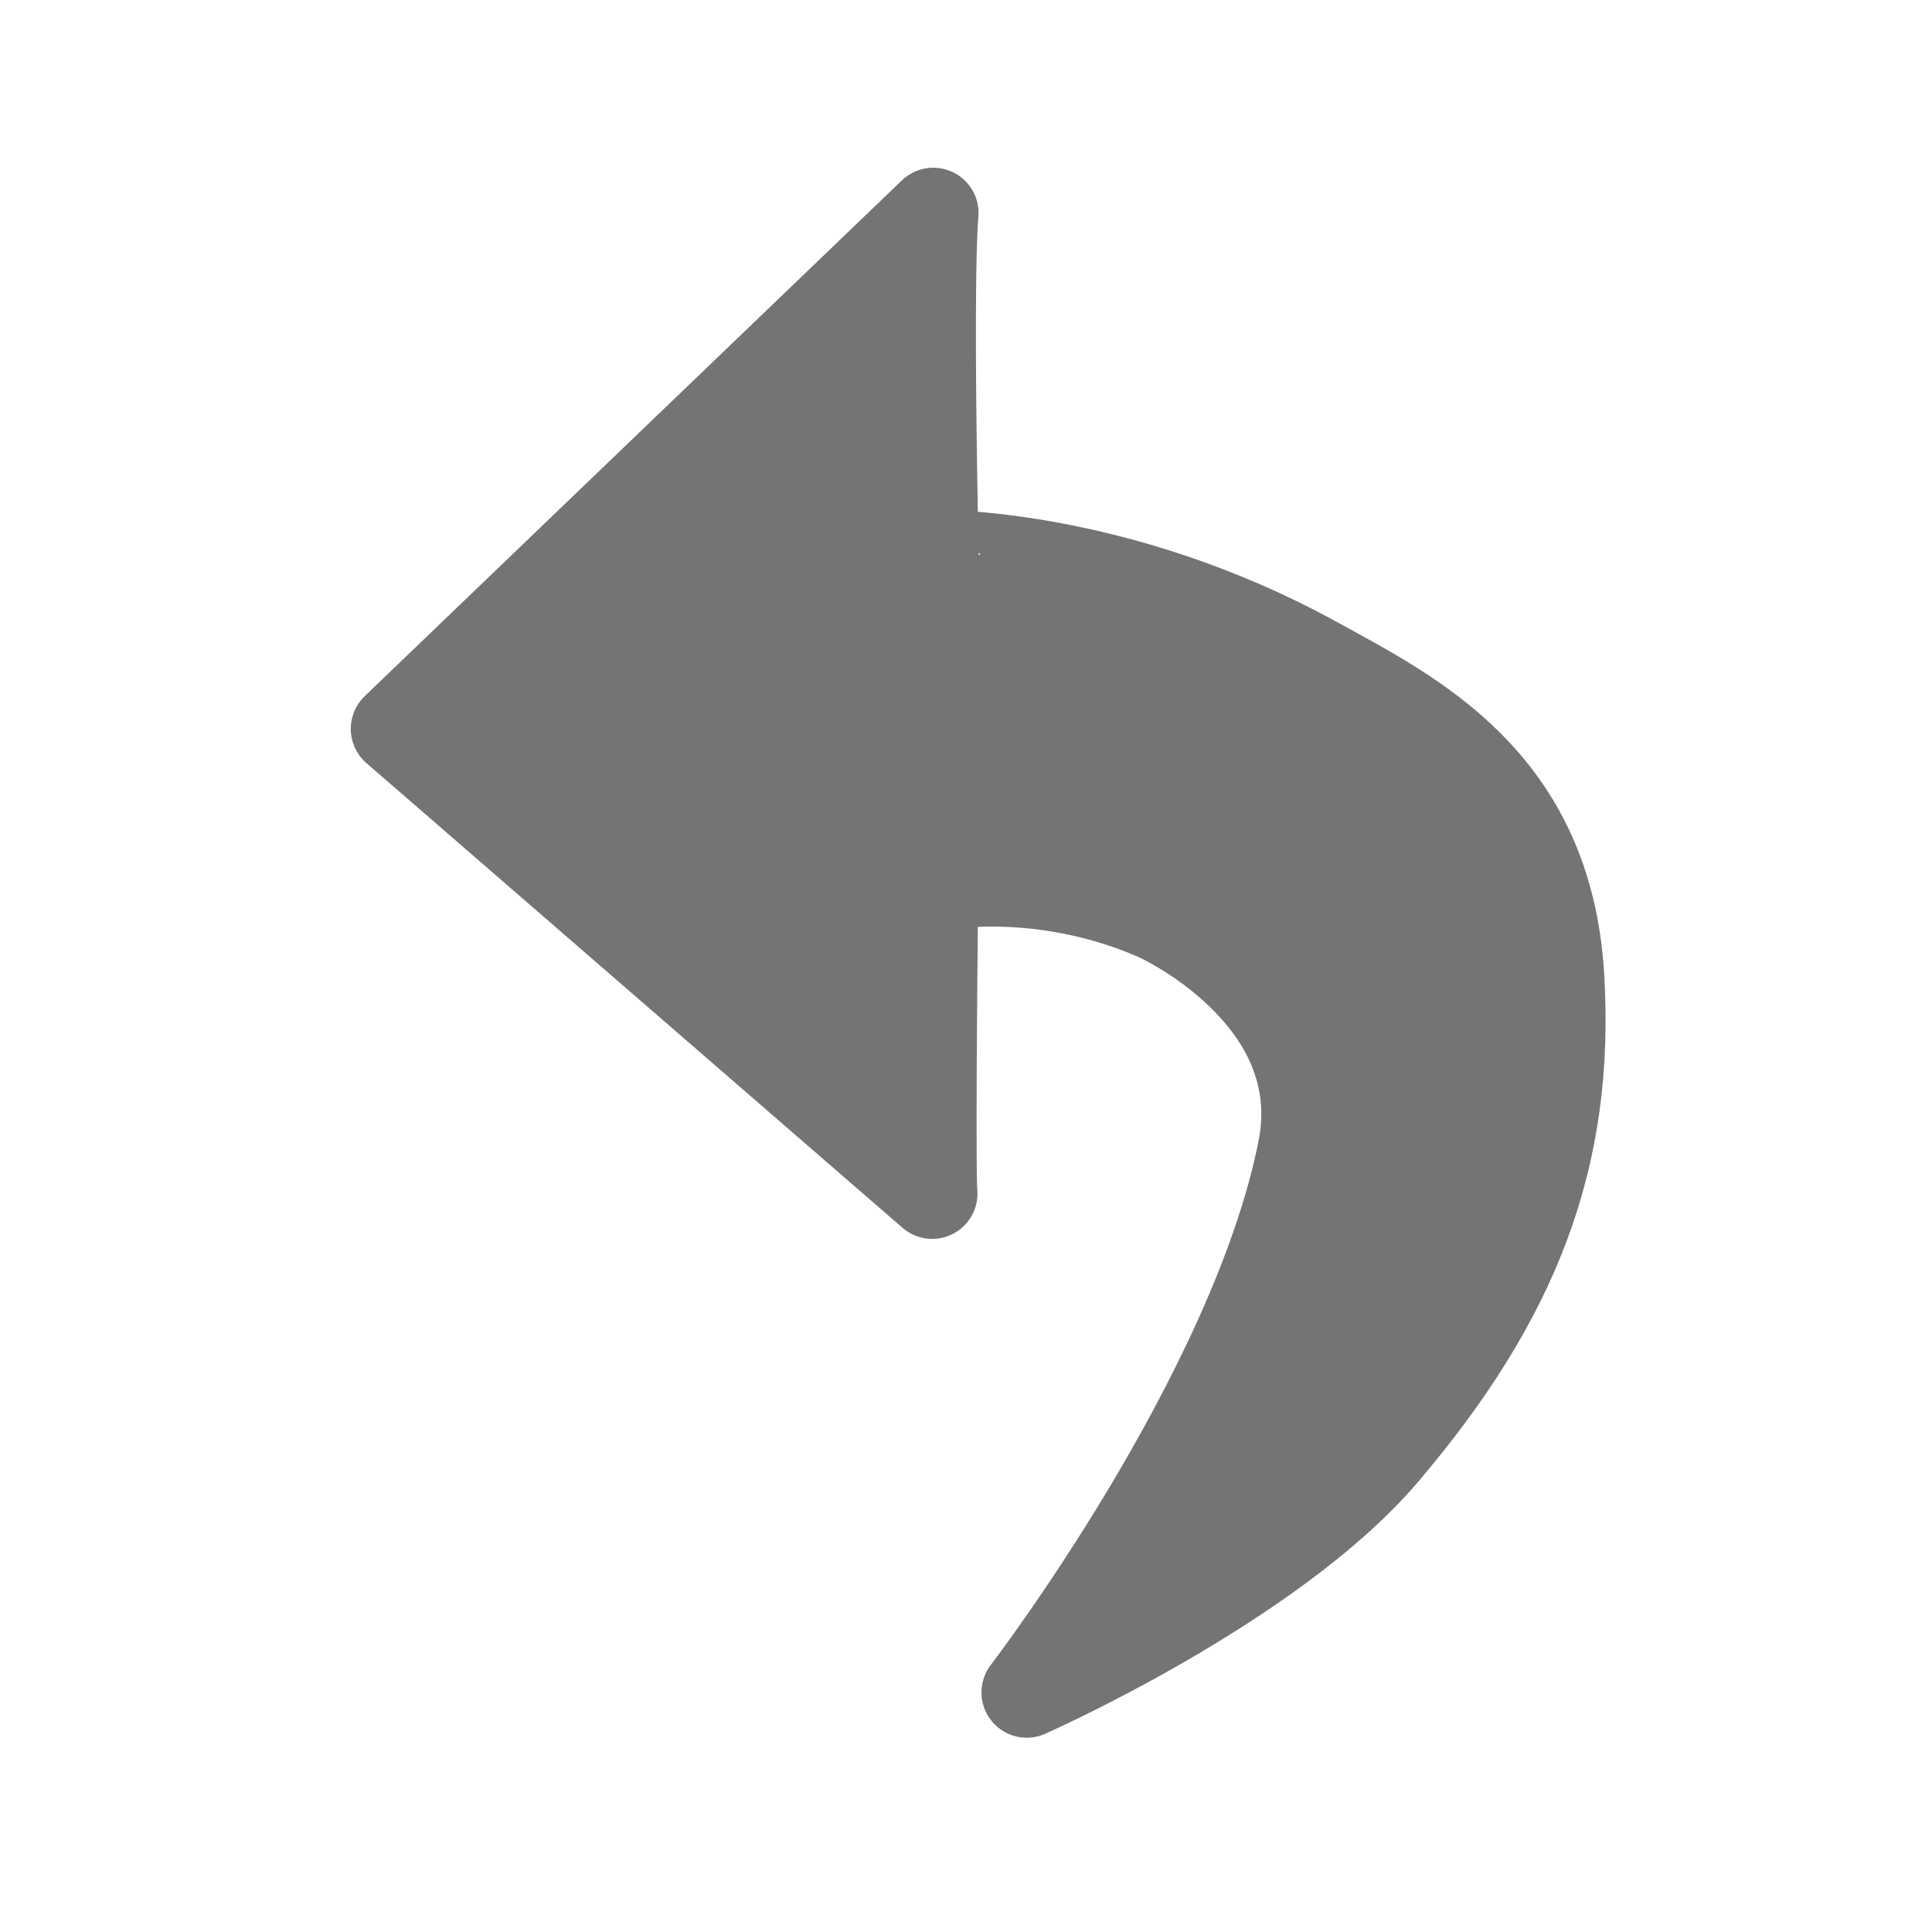
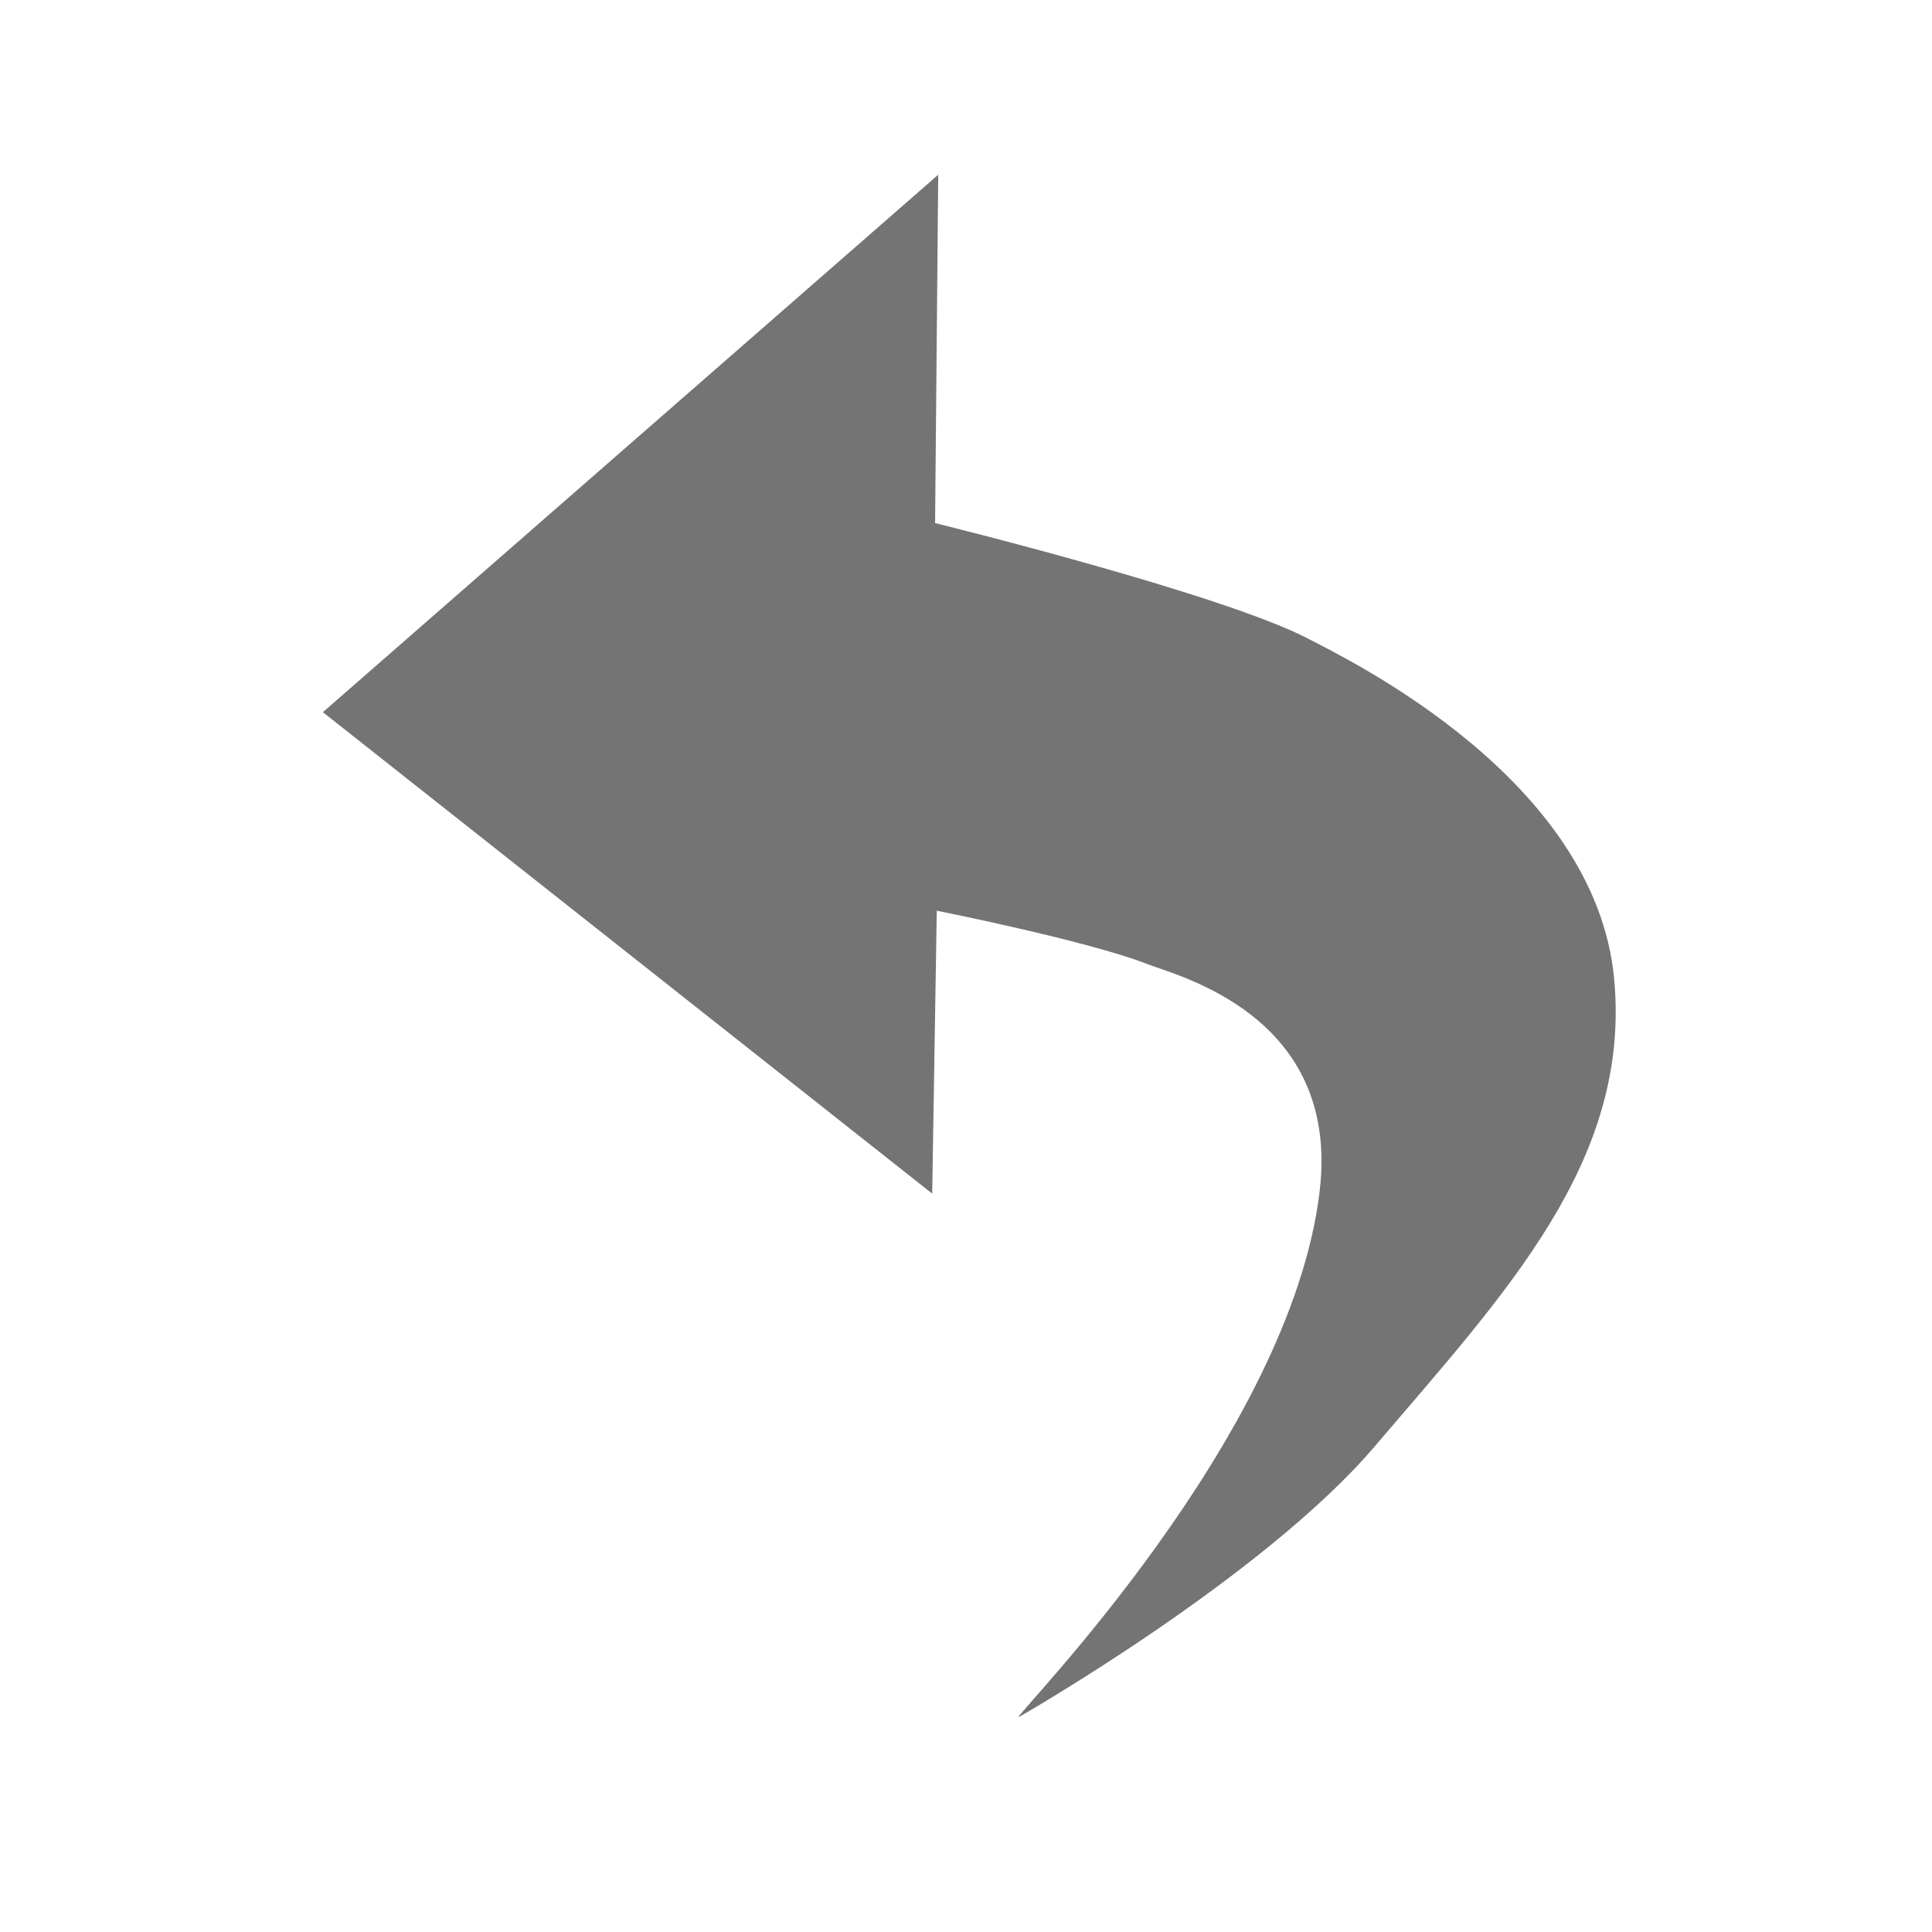
- <svg xmlns="http://www.w3.org/2000/svg" width="16" height="16" viewBox="0 0 16 16" version="1.1" xml:space="preserve" style="clip-rule:evenodd;fill-rule:evenodd;stroke-linecap:round;stroke-linejoin:round;stroke-miterlimit:1.5" id="svg4">
-   <defs id="defs8" />
-   <path d="m 8.503,14.016 c 0,0 1.883,-2.453 2.288,-4.496 C 11.032,8.305 9.729,7.648 9.576,7.581 8.615,7.161 7.727,7.327 7.726,7.351 7.7,9.865 7.72,9.885 7.72,9.885 L 3.28,6.036 7.729,1.764 c 0,0 -0.05,0.391 0.001,2.83 0,0.006 1.501,-0.032 3.18,0.896 0.779,0.43 1.9,0.975 2,2.586 0.094,1.509 -0.37,2.683 -1.454,3.956 -0.929,1.09 -2.953,1.984 -2.953,1.984 z" style="fill:#747474;stroke:#747474;stroke-width:0.75px" id="path2" />
+ <svg xmlns="http://www.w3.org/2000/svg" width="16" height="16" viewBox="0 0 16 16" version="1.1" xml:space="preserve" style="fill-rule:evenodd;clip-rule:evenodd;stroke-linejoin:round;stroke-miterlimit:1.414;">
+   <path d="M8.434,14.222c-0.03,-0.018 2.253,-2.314 2.495,-4.358c0.172,-1.459 -1.181,-1.783 -1.436,-1.883c-0.487,-0.19 -1.735,-0.439 -1.735,-0.439l-0.038,2.343l-5.046,-3.987l5.096,-4.451l-0.026,2.885c0,0 2.376,0.584 3.091,0.958c0.327,0.171 2.38,1.158 2.533,2.82c0.139,1.506 -0.897,2.594 -1.981,3.866c-0.929,1.091 -2.953,2.246 -2.953,2.246Z" style="fill:#747474;" />
</svg>
